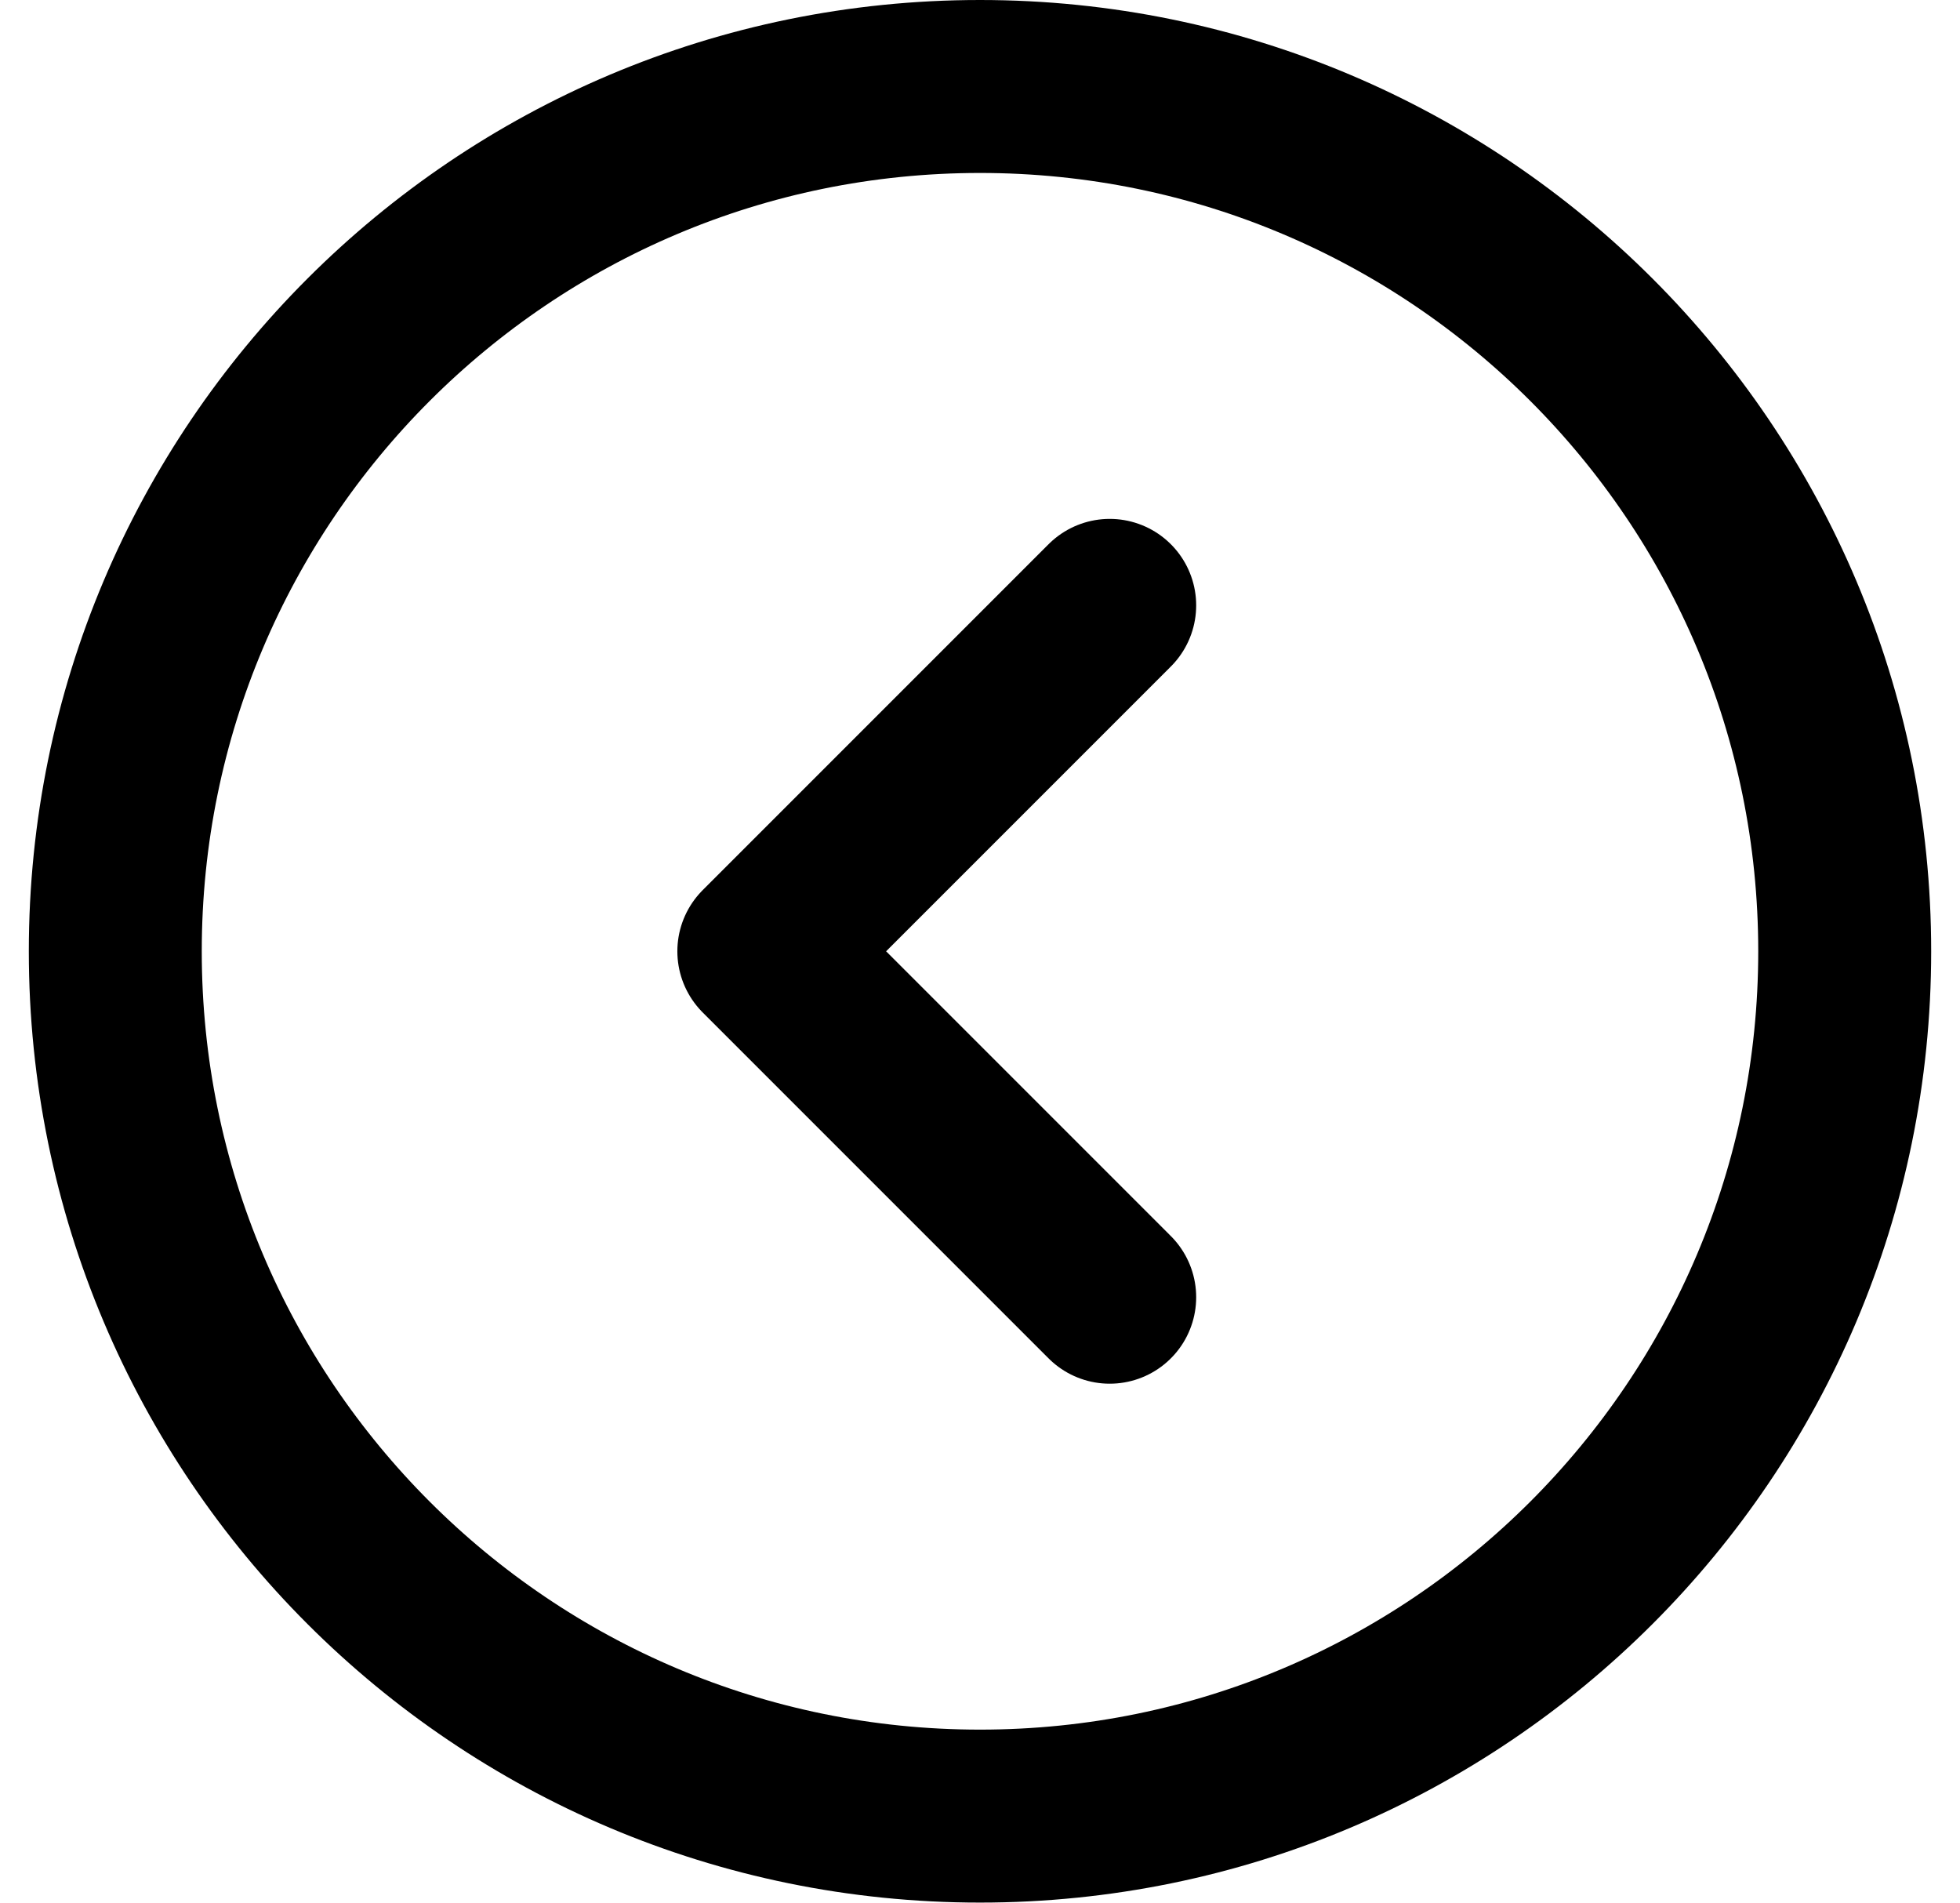
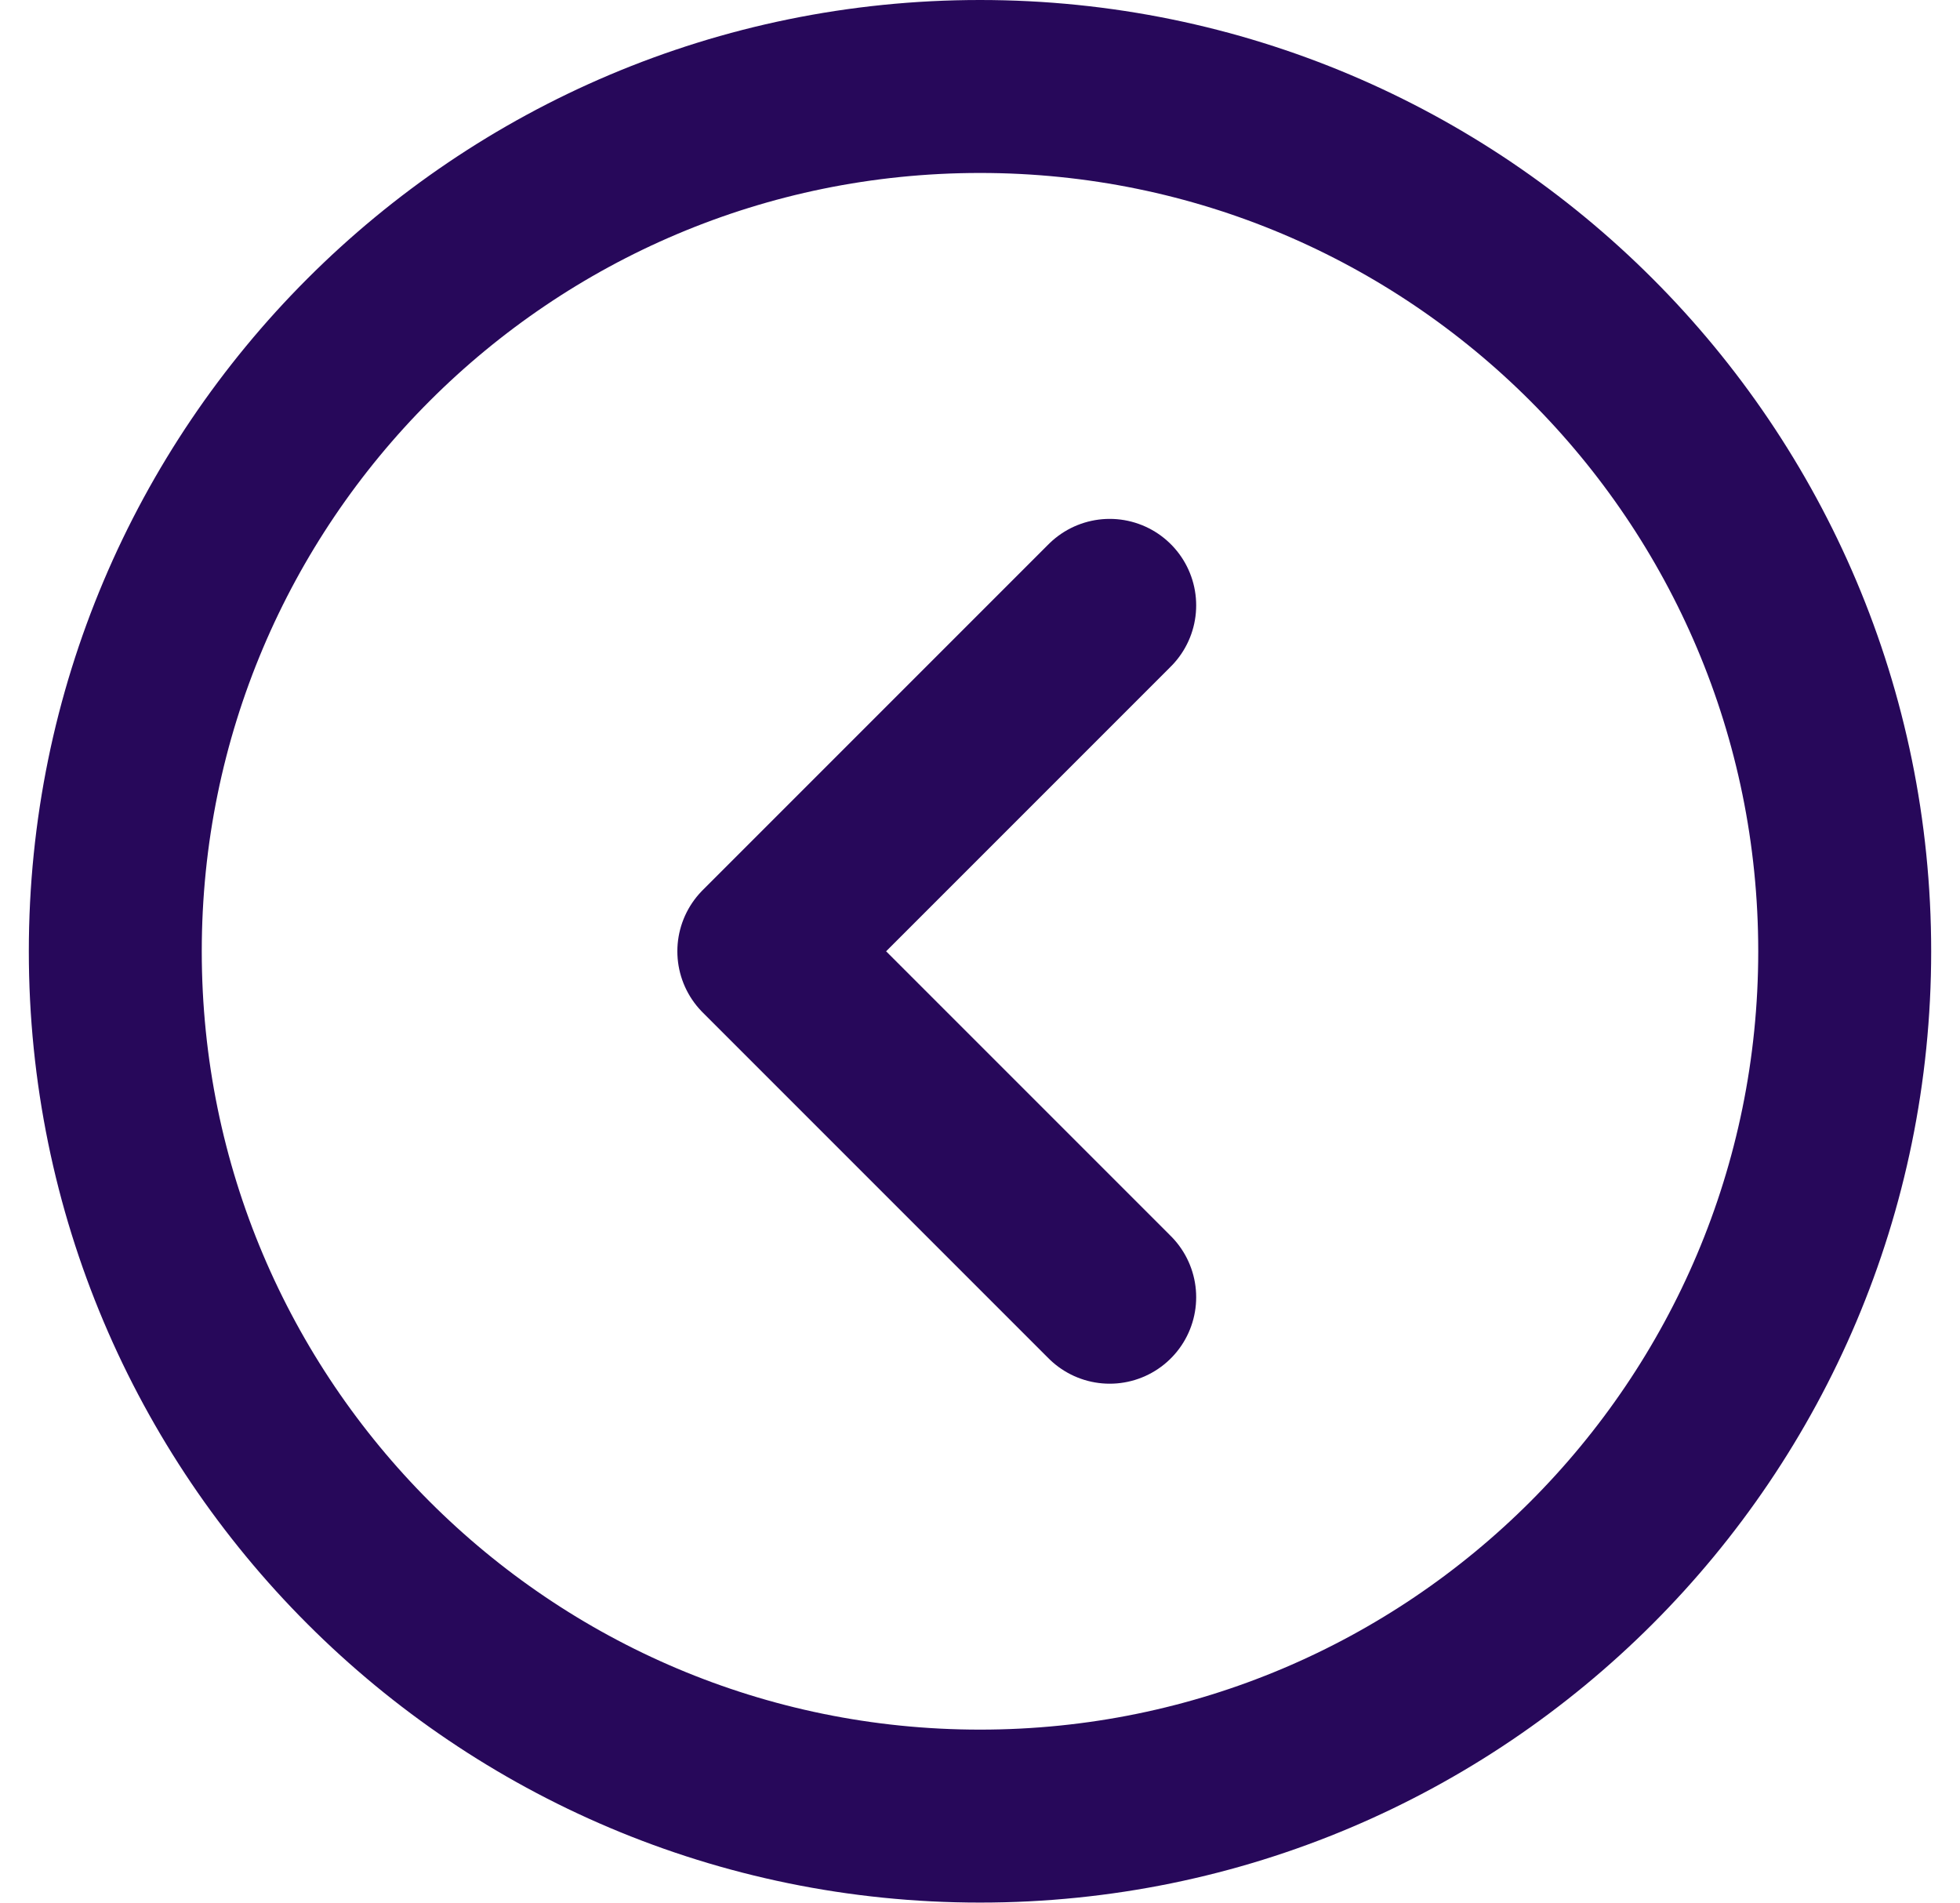
<svg xmlns="http://www.w3.org/2000/svg" width="34" height="33" viewBox="0 0 34 33" fill="none">
-   <path d="M17 31.5C25.284 31.5 32 24.784 32 16.5C32 8.216 25.284 1.5 17 1.5C8.716 1.5 2 8.216 2 16.5C2 24.784 8.716 31.5 17 31.5Z" stroke="black" stroke-width="3" />
-   <path d="M19.25 10.5L13.25 16.5L19.25 22.5" stroke="black" stroke-width="3" stroke-linecap="round" stroke-linejoin="round" />
+   <path d="M17 31.5C25.284 31.5 32 24.784 32 16.5C32 8.216 25.284 1.5 17 1.5C8.716 1.5 2 8.216 2 16.5C2 24.784 8.716 31.5 17 31.5Z" stroke="#27085A" stroke-width="3" />
+   <path d="M19.25 10.5L13.25 16.5L19.25 22.5" stroke="#27085A" stroke-width="3" stroke-linecap="round" stroke-linejoin="round" />
</svg>
